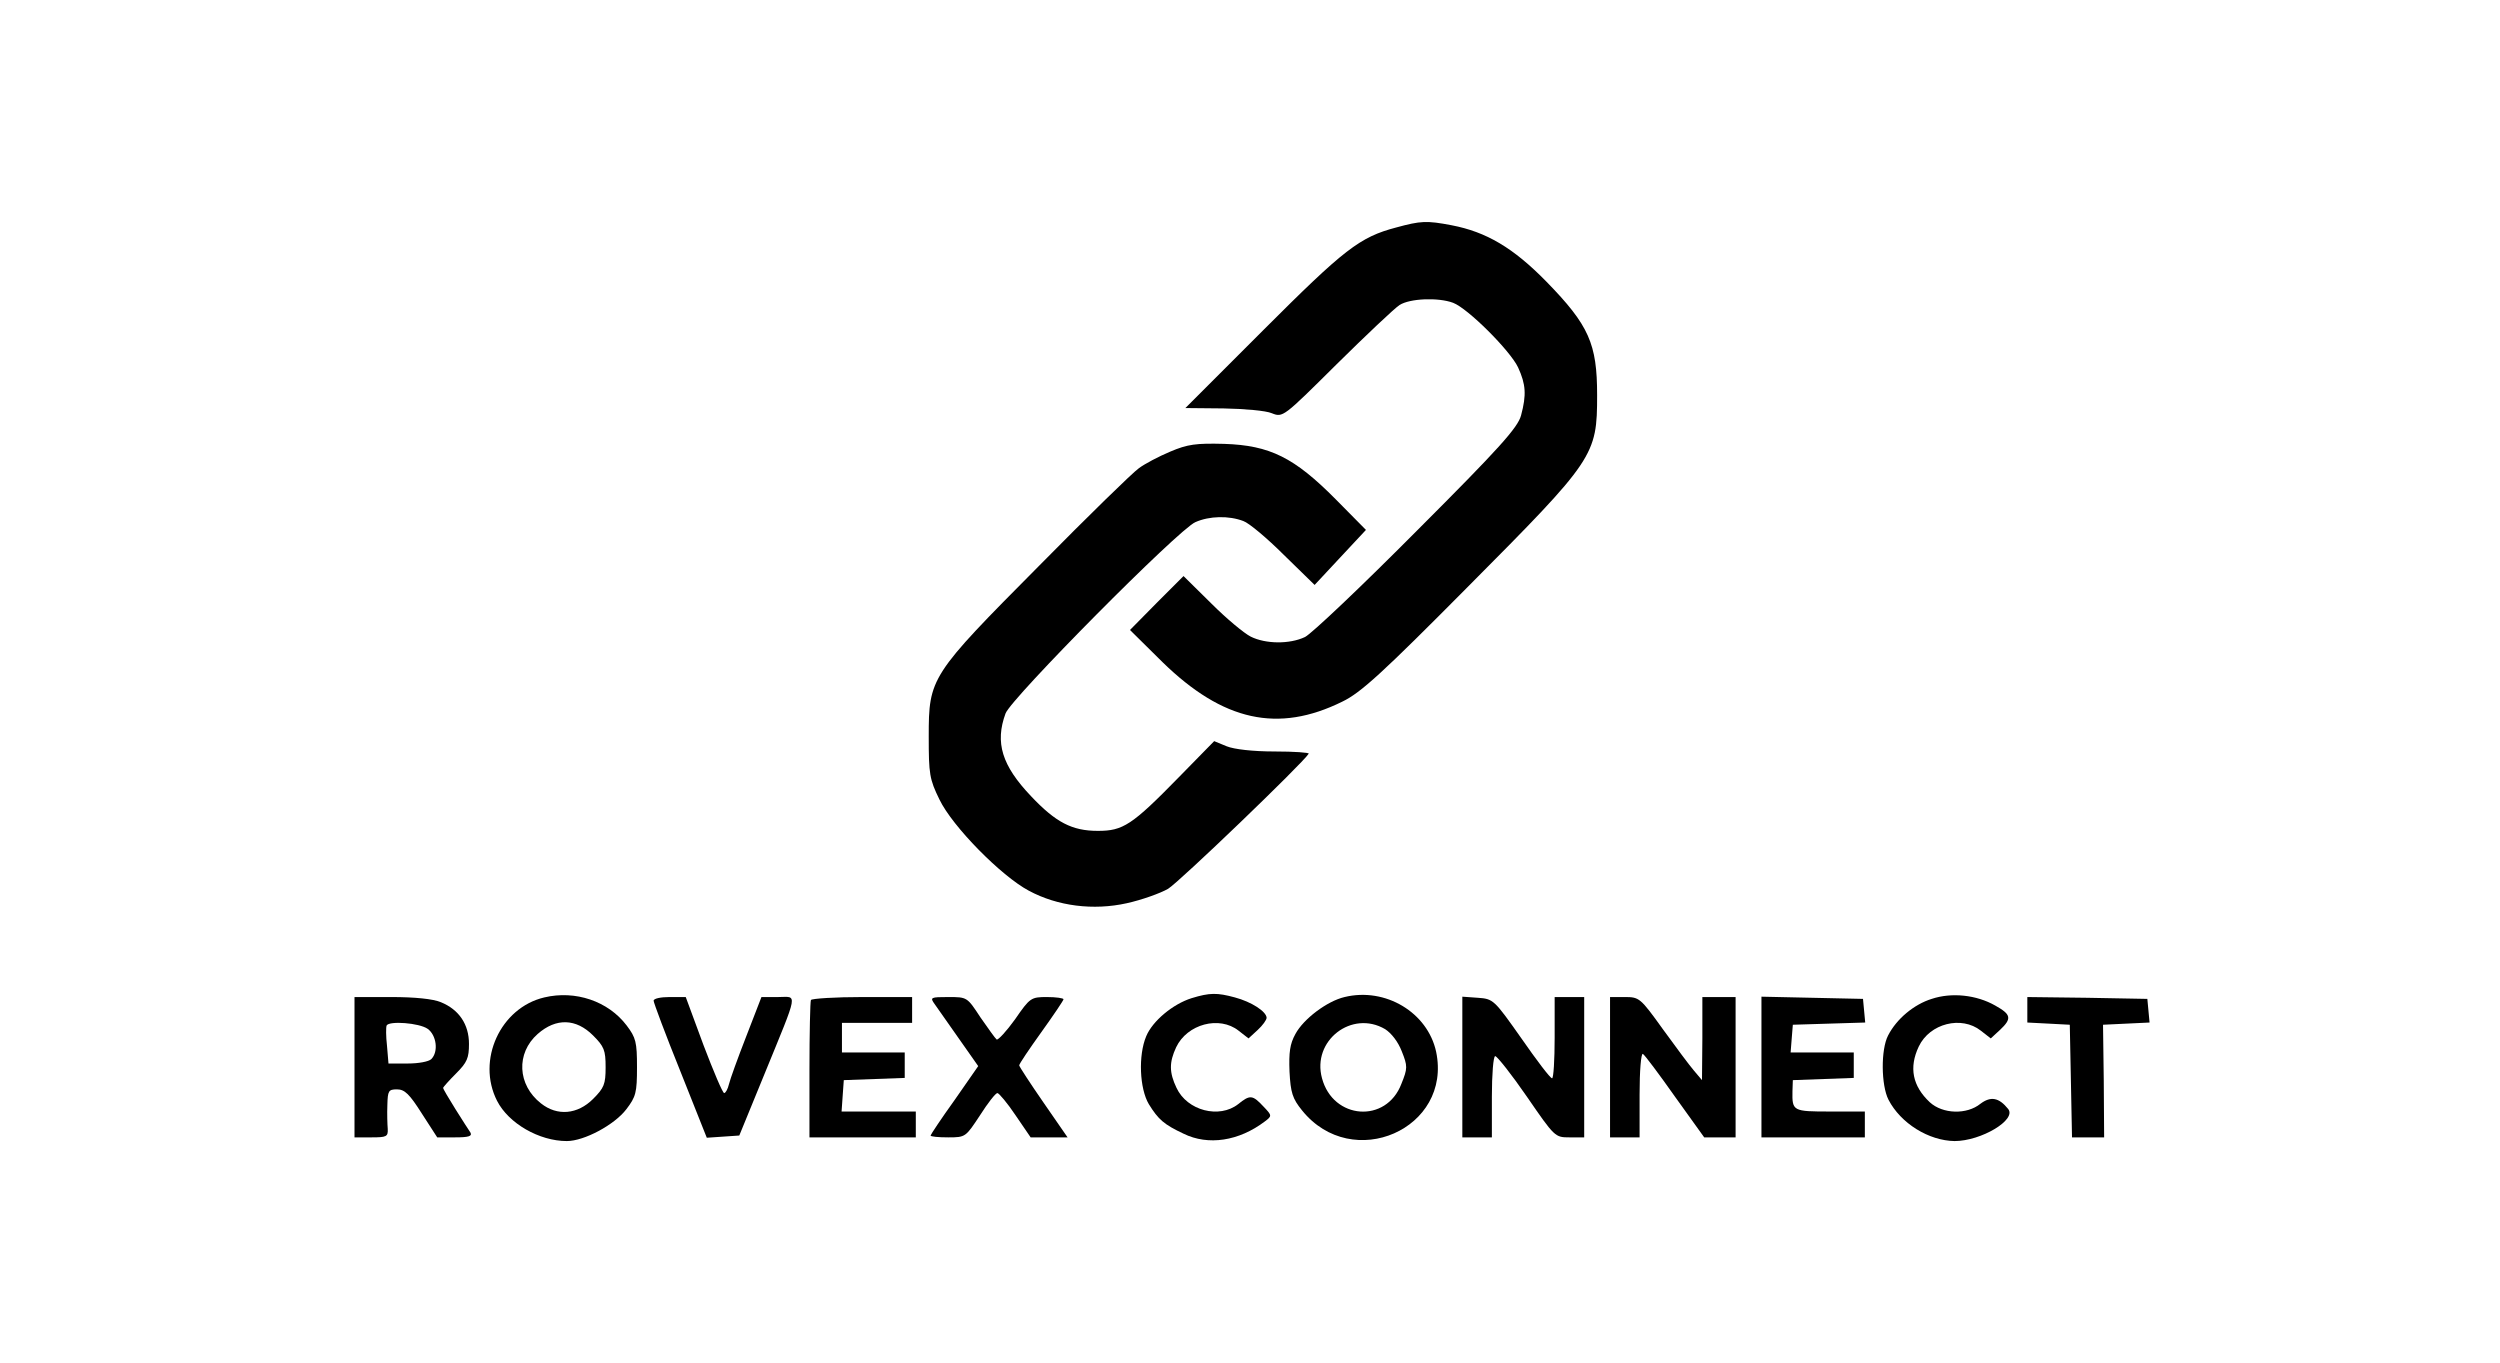
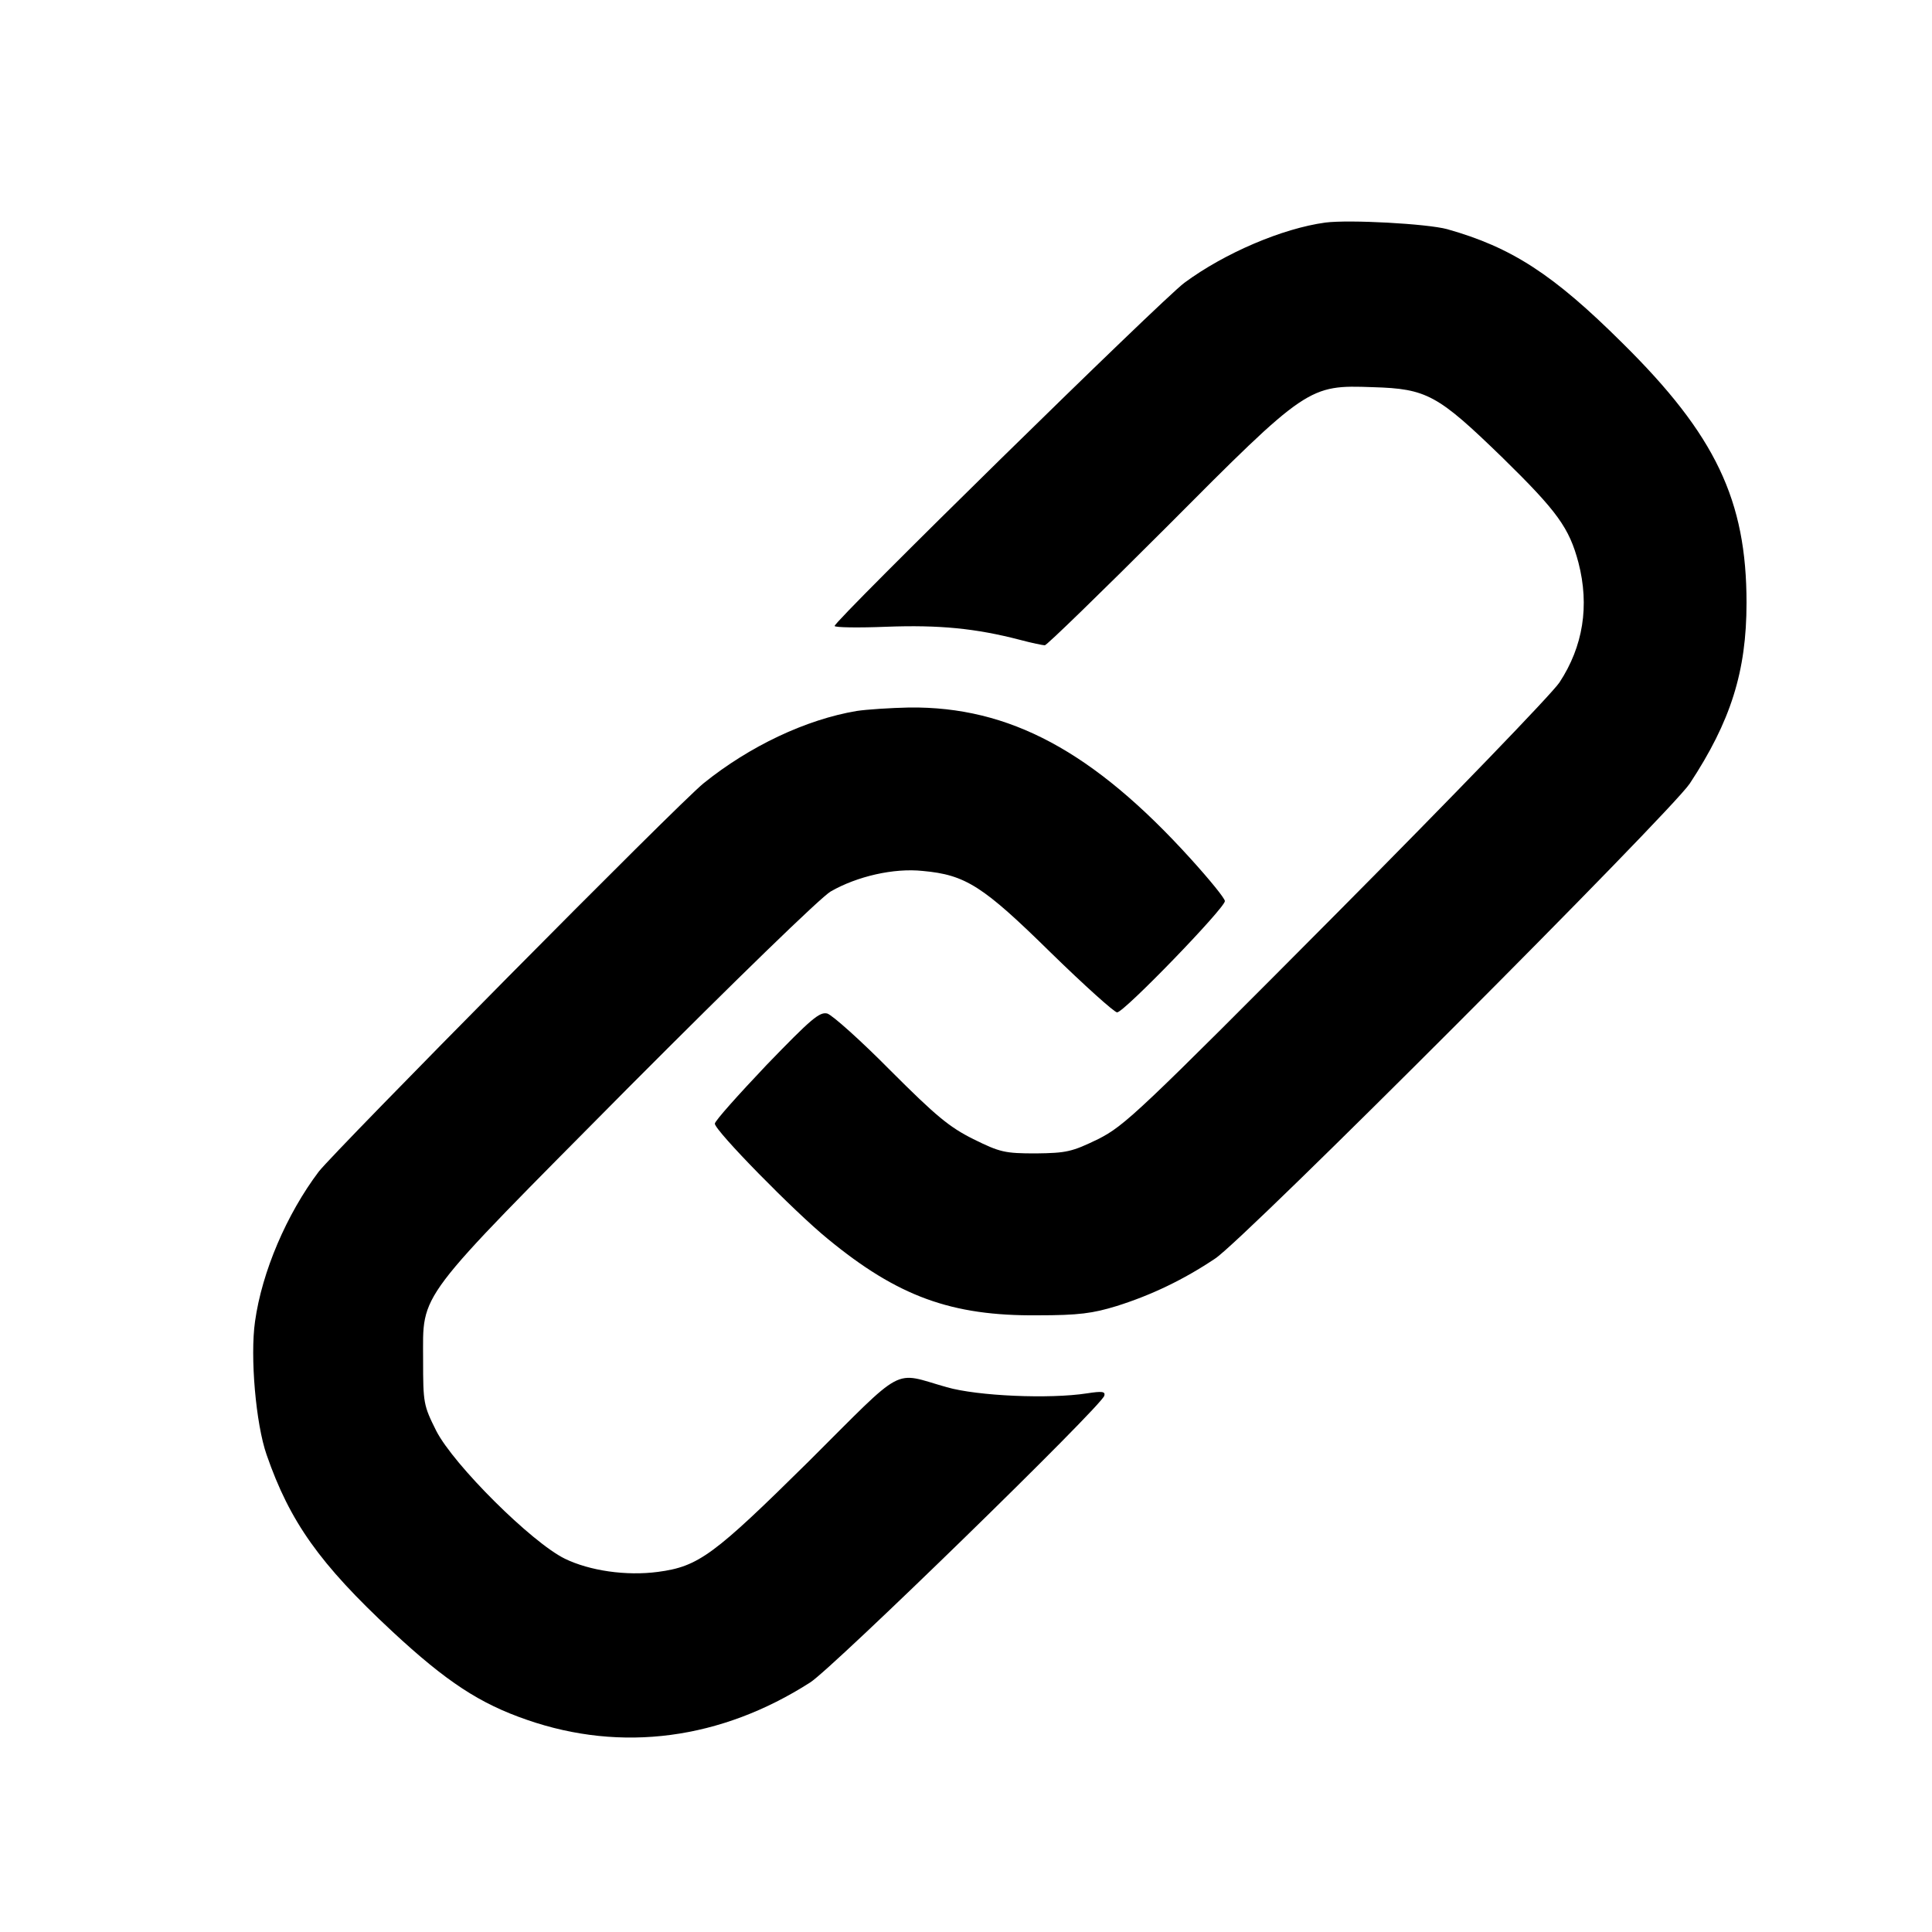
- <svg xmlns="http://www.w3.org/2000/svg" version="1.0" width="677pt" height="369pt" viewBox="0 0 677 369" preserveAspectRatio="xMidYMid meet">
-   <g transform="translate(0,369) scale(0.1,-0.1)" fill="#000000" stroke="none">
-     <path d="M3781 3074 c-99 -26 -141 -59 -359 -277 l-212 -212 103 -1 c56 -1 115 -6 131 -13 30 -12 31 -11 175 132 80 79 157 152 171 161 28 18 105 21 145 6 40 -15 155 -130 176 -175 21 -46 23 -74 8 -130 -9 -33 -57 -87 -282 -312 -149 -150 -285 -279 -303 -288 -42 -20 -107 -19 -147 1 -18 9 -66 49 -107 90 l-75 74 -73 -73 -72 -73 88 -87 c164 -160 313 -193 487 -107 50 24 108 77 341 312 342 344 349 354 349 518 0 139 -22 189 -137 307 -90 92 -163 135 -257 153 -68 13 -84 12 -150 -6z" />
-     <path d="M3169 2467 c-31 -13 -69 -33 -85 -45 -16 -11 -138 -130 -270 -264 -295 -297 -299 -303 -299 -463 0 -101 2 -115 29 -170 35 -73 167 -207 242 -247 78 -42 175 -54 265 -34 41 9 91 27 112 39 30 18 365 340 381 366 2 3 -39 6 -92 6 -60 0 -110 6 -130 14 l-34 14 -96 -98 c-127 -130 -151 -145 -219 -145 -70 0 -114 23 -181 94 -79 83 -98 145 -69 224 15 41 469 499 514 518 38 17 91 18 130 3 15 -5 65 -47 110 -92 l83 -81 69 74 70 75 -82 83 c-112 113 -178 146 -302 150 -76 2 -99 -1 -146 -21z" />
-     <path d="M1474 989 c-119 -28 -184 -170 -128 -280 31 -61 114 -109 189 -109 47 0 129 44 161 86 26 34 29 45 29 114 0 68 -3 80 -28 113 -50 66 -139 96 -223 76z m132 -103 c30 -30 34 -40 34 -86 0 -46 -4 -56 -34 -86 -42 -42 -97 -47 -141 -12 -64 50 -68 136 -9 188 50 44 104 42 150 -4z" />
-     <path d="M3227 987 c-51 -16 -106 -62 -123 -103 -22 -52 -18 -142 7 -184 26 -42 41 -55 94 -80 67 -33 150 -20 220 33 20 15 20 16 -4 41 -29 31 -36 32 -68 6 -51 -40 -138 -18 -167 44 -20 42 -20 69 -1 110 30 63 117 86 169 45 l27 -21 25 23 c13 12 24 27 24 33 -1 17 -41 43 -86 55 -48 13 -68 13 -117 -2z" />
-     <path d="M3641 990 c-47 -11 -111 -59 -133 -100 -15 -27 -18 -50 -16 -102 3 -57 8 -73 34 -105 136 -169 407 -50 363 159 -23 106 -137 175 -248 148z m110 -87 c17 -11 35 -34 45 -60 16 -40 16 -46 -1 -88 -41 -108 -185 -97 -215 15 -28 102 81 186 171 133z" />
-     <path d="M5231 985 c-48 -15 -95 -54 -118 -99 -20 -38 -19 -135 1 -174 33 -64 109 -111 179 -112 72 0 169 58 145 87 -25 31 -47 35 -75 14 -37 -30 -102 -28 -137 4 -47 44 -57 94 -30 151 30 63 116 84 168 43 l27 -21 25 23 c33 31 30 42 -13 66 -51 29 -118 36 -172 18z" />
-     <path d="M960 800 l0 -190 46 0 c41 0 45 2 44 23 -1 12 -2 41 -1 65 1 38 3 42 26 42 21 0 34 -13 67 -65 l42 -65 48 0 c37 0 47 3 42 13 -4 6 -23 35 -41 64 -18 29 -33 54 -33 57 0 2 16 20 35 39 30 30 35 42 35 80 0 53 -27 93 -76 113 -21 9 -71 14 -134 14 l-100 0 0 -190z m198 104 c24 -17 30 -62 10 -82 -7 -7 -35 -12 -64 -12 l-52 0 -4 48 c-3 26 -3 50 -1 55 7 13 88 7 111 -9z" />
-     <path d="M1770 980 c0 -5 32 -91 72 -190 l72 -181 44 3 44 3 68 166 c94 230 90 209 37 209 l-45 0 -41 -106 c-23 -59 -44 -117 -47 -130 -3 -13 -9 -24 -13 -24 -4 0 -29 59 -56 130 l-48 130 -44 0 c-24 0 -43 -4 -43 -10z" />
-     <path d="M2196 982 c-2 -4 -4 -90 -4 -190 l0 -182 144 0 144 0 0 35 0 35 -101 0 -100 0 3 43 3 42 83 3 82 3 0 34 0 35 -85 0 -85 0 0 40 0 40 95 0 95 0 0 35 0 35 -134 0 c-74 0 -137 -4 -140 -8z" />
-     <path d="M2531 971 c8 -11 37 -53 66 -94 l52 -74 -64 -92 c-36 -50 -65 -94 -65 -96 0 -3 21 -5 48 -5 47 0 47 1 86 60 21 33 42 60 47 60 4 0 27 -27 49 -60 l41 -60 50 0 50 0 -65 94 c-36 52 -66 98 -66 101 0 4 27 44 60 90 33 46 60 86 60 89 0 3 -20 6 -45 6 -43 0 -46 -2 -86 -60 -23 -32 -46 -57 -50 -55 -4 3 -23 30 -44 60 -36 55 -36 55 -87 55 -48 0 -50 -1 -37 -19z" />
-     <path d="M3960 801 l0 -191 40 0 40 0 0 110 c0 61 4 110 9 110 5 0 44 -49 86 -110 75 -109 76 -110 115 -110 l40 0 0 190 0 190 -40 0 -40 0 0 -110 c0 -60 -3 -110 -7 -110 -5 0 -42 49 -83 108 -74 105 -76 107 -118 110 l-42 3 0 -190z" />
-     <path d="M4360 800 l0 -190 40 0 40 0 0 116 c0 64 4 113 9 110 5 -3 44 -55 87 -116 l79 -110 43 0 42 0 0 190 0 190 -45 0 -45 0 0 -112 -1 -113 -22 26 c-12 14 -50 65 -84 112 -61 85 -64 87 -103 87 l-40 0 0 -190z" />
-     <path d="M4770 800 l0 -190 140 0 140 0 0 35 0 35 -94 0 c-101 0 -103 1 -102 55 l1 30 83 3 82 3 0 34 0 35 -86 0 -85 0 3 38 3 37 98 3 98 3 -3 32 -3 32 -137 3 -138 3 0 -191z" />
-     <path d="M5490 956 l0 -35 58 -3 57 -3 3 -152 3 -153 43 0 44 0 -1 153 -2 152 63 3 63 3 -3 32 -3 32 -162 3 -163 2 0 -34z" />
+ <svg xmlns="http://www.w3.org/2000/svg" version="1.0" width="500pt" height="500pt" viewBox="0 0 500 500" preserveAspectRatio="xMidYMid meet">
+   <g transform="translate(0,500) scale(0.1,-0.1)" fill="#000000" stroke="none">
+     <path d="M3430 4424 c-111 -15 -261 -79 -365 -156 -59 -44 -905 -874 -905 -888 0 -4 61 -5 135 -2 135 5 230 -4 345 -34 30 -8 59 -14 64 -14 5 0 146 137 314 305 365 367 369 369 535 363 140 -4 168 -20 335 -182 143 -140 173 -182 197 -272 29 -112 12 -217 -49 -310 -20 -30 -280 -299 -578 -599 -512 -515 -547 -548 -616 -583 -68 -33 -82 -36 -161 -37 -81 0 -93 3 -162 37 -62 31 -96 59 -214 177 -77 78 -151 144 -164 148 -20 5 -42 -14 -157 -133 -73 -77 -134 -145 -134 -152 0 -18 206 -228 292 -298 181 -149 320 -200 543 -198 107 0 143 5 205 24 89 28 173 68 255 123 76 50 1177 1153 1228 1229 106 161 147 290 147 468 0 265 -80 434 -321 672 -179 178 -287 248 -454 295 -52 14 -253 25 -315 17z" />
+     <path d="M2217 3160 c-131 -22 -277 -91 -396 -187 -65 -52 -951 -948 -996 -1005 -83 -110 -147 -259 -165 -388 -13 -91 2 -265 30 -345 60 -173 137 -282 325 -457 141 -131 227 -187 349 -229 245 -85 502 -51 733 97 58 37 755 716 761 742 3 11 -6 12 -45 6 -97 -15 -283 -7 -363 16 -142 40 -103 61 -358 -193 -245 -242 -284 -271 -389 -285 -83 -11 -177 3 -241 34 -86 42 -288 243 -333 331 -33 66 -34 72 -34 183 0 179 -25 144 532 706 275 276 497 492 523 507 68 39 163 61 238 53 111 -10 156 -39 331 -211 87 -85 165 -155 172 -155 17 -1 279 270 279 288 0 7 -40 56 -89 110 -252 278 -469 394 -728 391 -48 -1 -110 -5 -136 -9z" />
  </g>
</svg>
